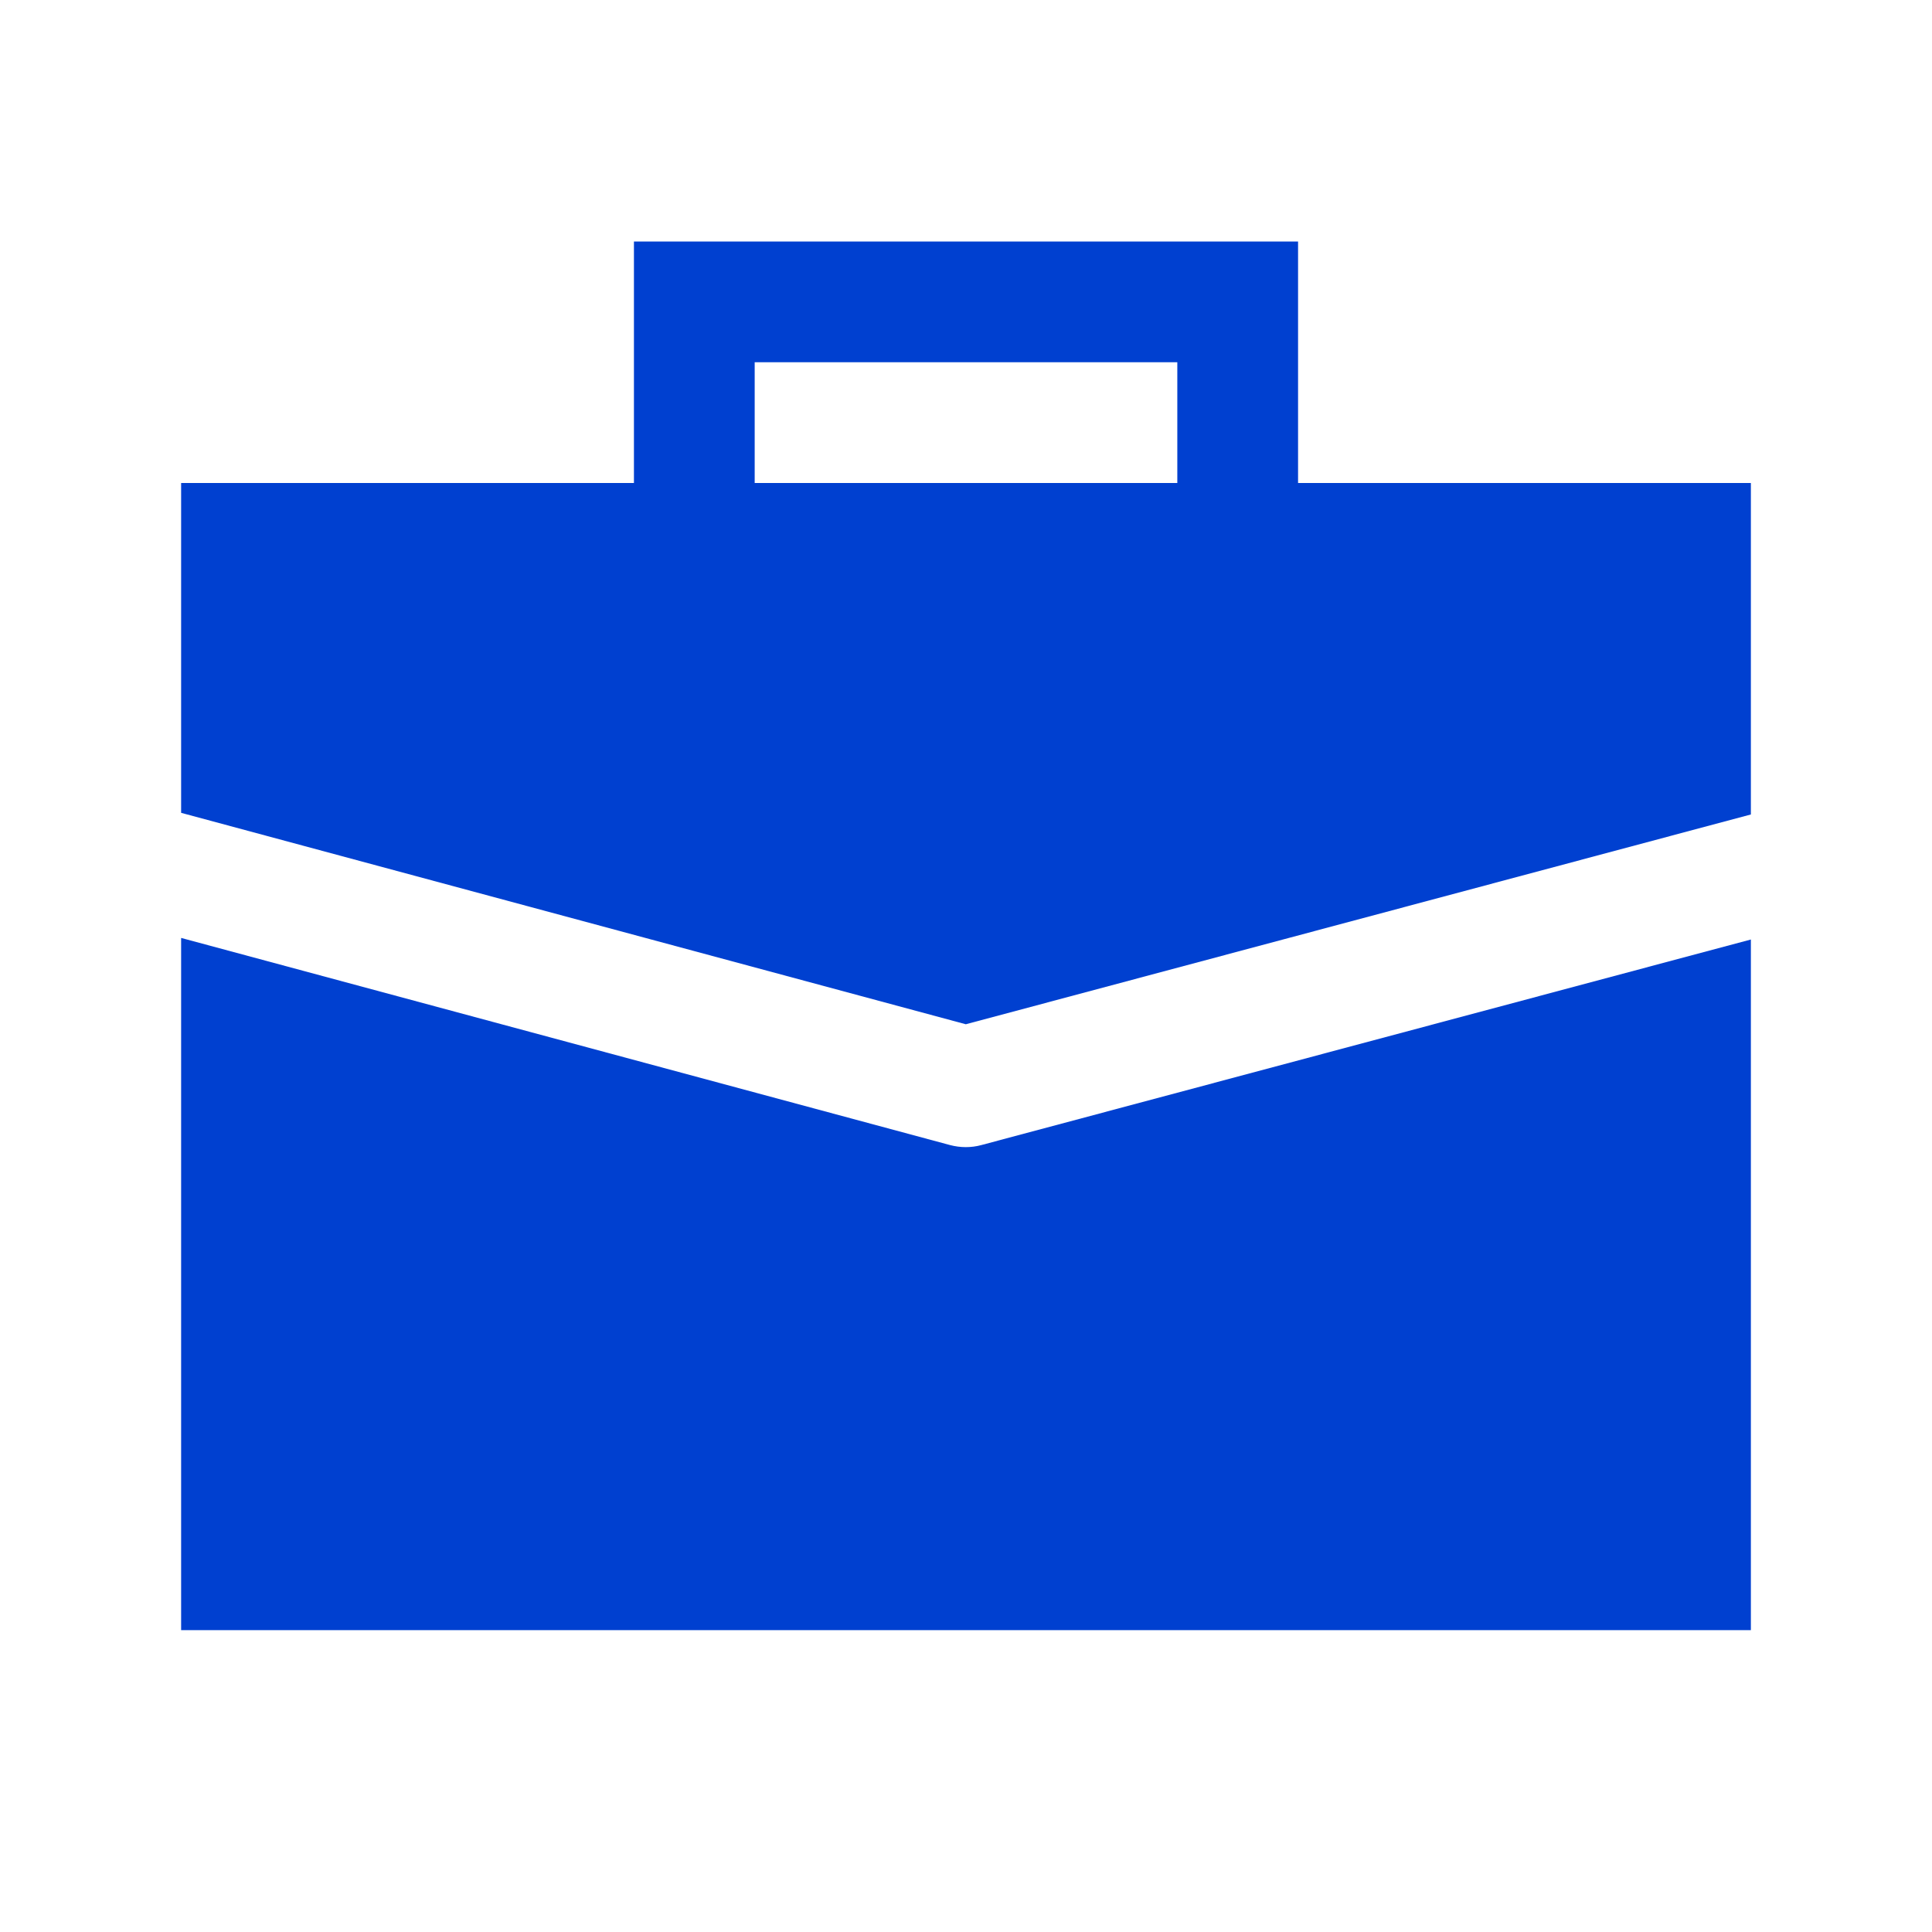
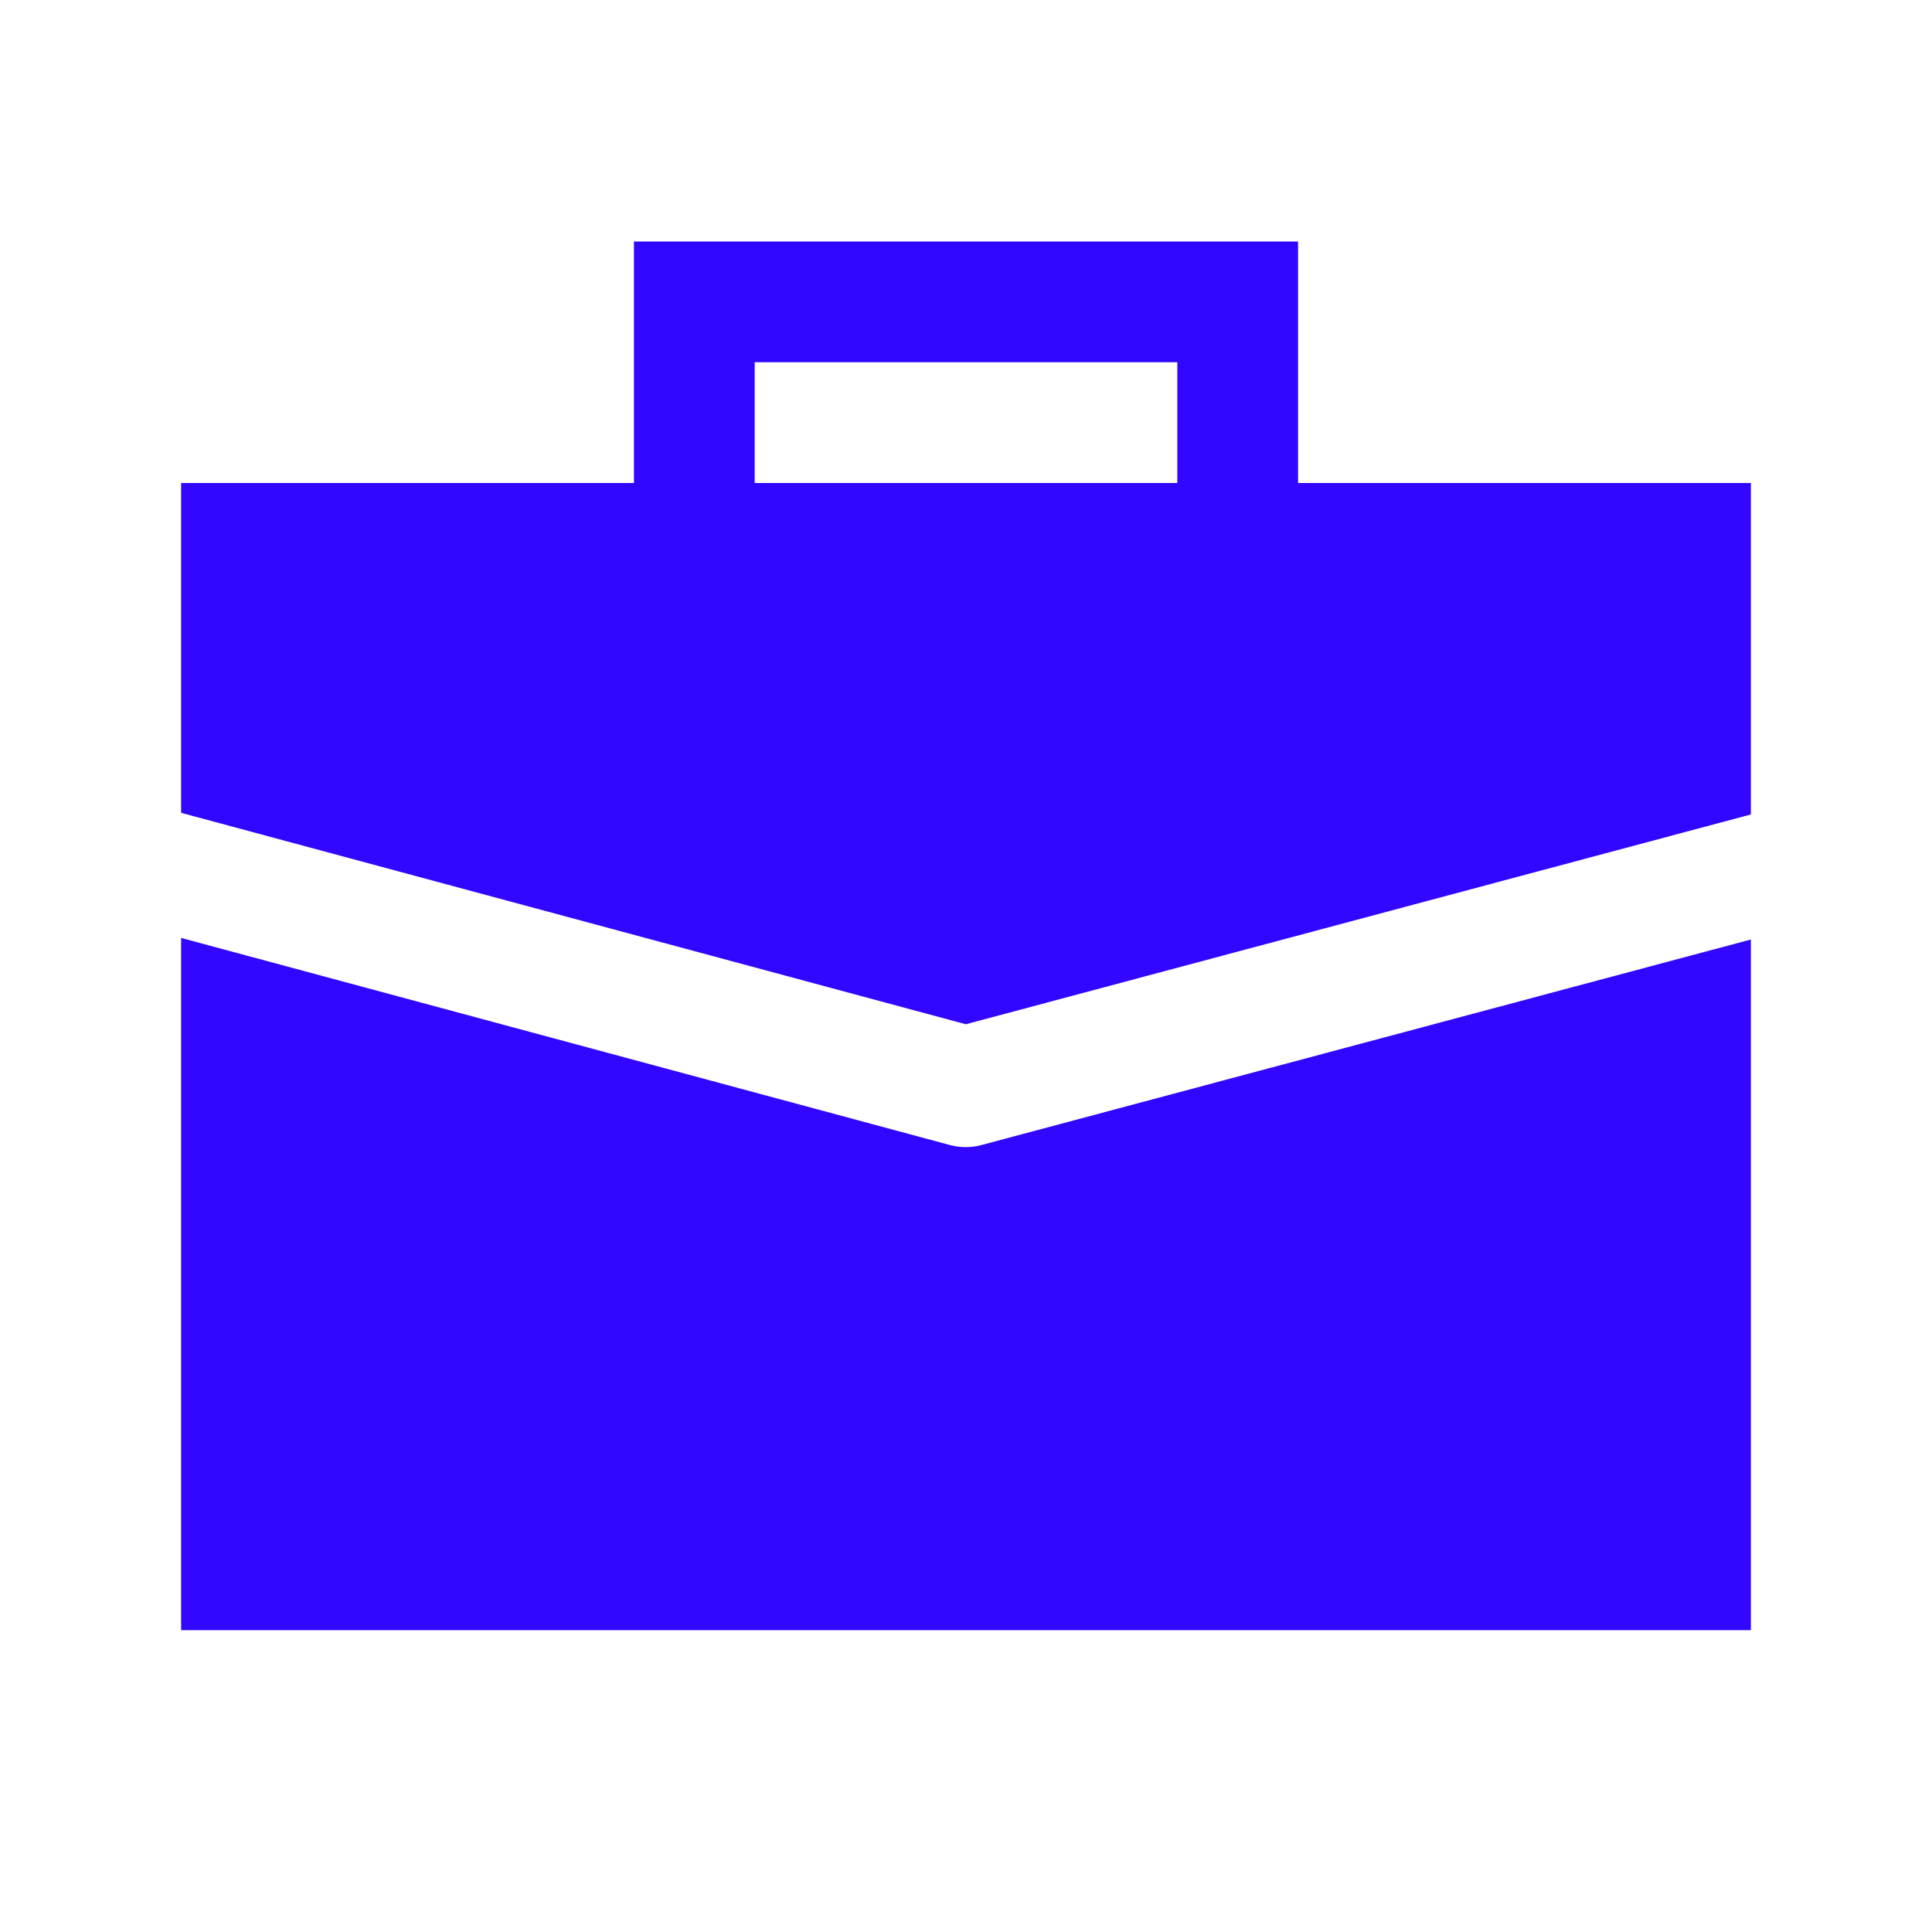
<svg xmlns="http://www.w3.org/2000/svg" width="32px" height="32px" viewBox="0 0 32 32" version="1.1">
  <g id="icon-work-selected" stroke="none" stroke-width="1" fill="none" fill-rule="evenodd">
-     <path d="M12.5,8 L19.5,8 L19.5,6 L12.5,6 L12.5,8 Z M21.5,8 L21.5,4 L10.5,4 L10.5,8 L3,8 L3,13.463 L15.997,16.965 L29,13.49 L29,8 L21.5,8 Z M15.996,19 C15.908,19 15.821,18.988 15.736,18.966 L3,15.535 L3,27 L29,27 L29,15.561 L16.254,18.966 C16.17,18.989 16.083,19 15.996,19 L15.996,19 Z" id="Fill-1" fill="#0040D0" />
+     <path d="M12.5,8 L19.5,8 L19.5,6 L12.5,6 L12.5,8 Z M21.5,8 L21.5,4 L10.5,4 L10.5,8 L3,8 L3,13.463 L15.997,16.965 L29,13.49 L29,8 L21.5,8 Z M15.996,19 C15.908,19 15.821,18.988 15.736,18.966 L3,15.535 L3,27 L29,27 L29,15.561 L16.254,18.966 C16.17,18.989 16.083,19 15.996,19 L15.996,19 Z" id="Fill-1" fill="#3206FF" />
  </g>
</svg>
